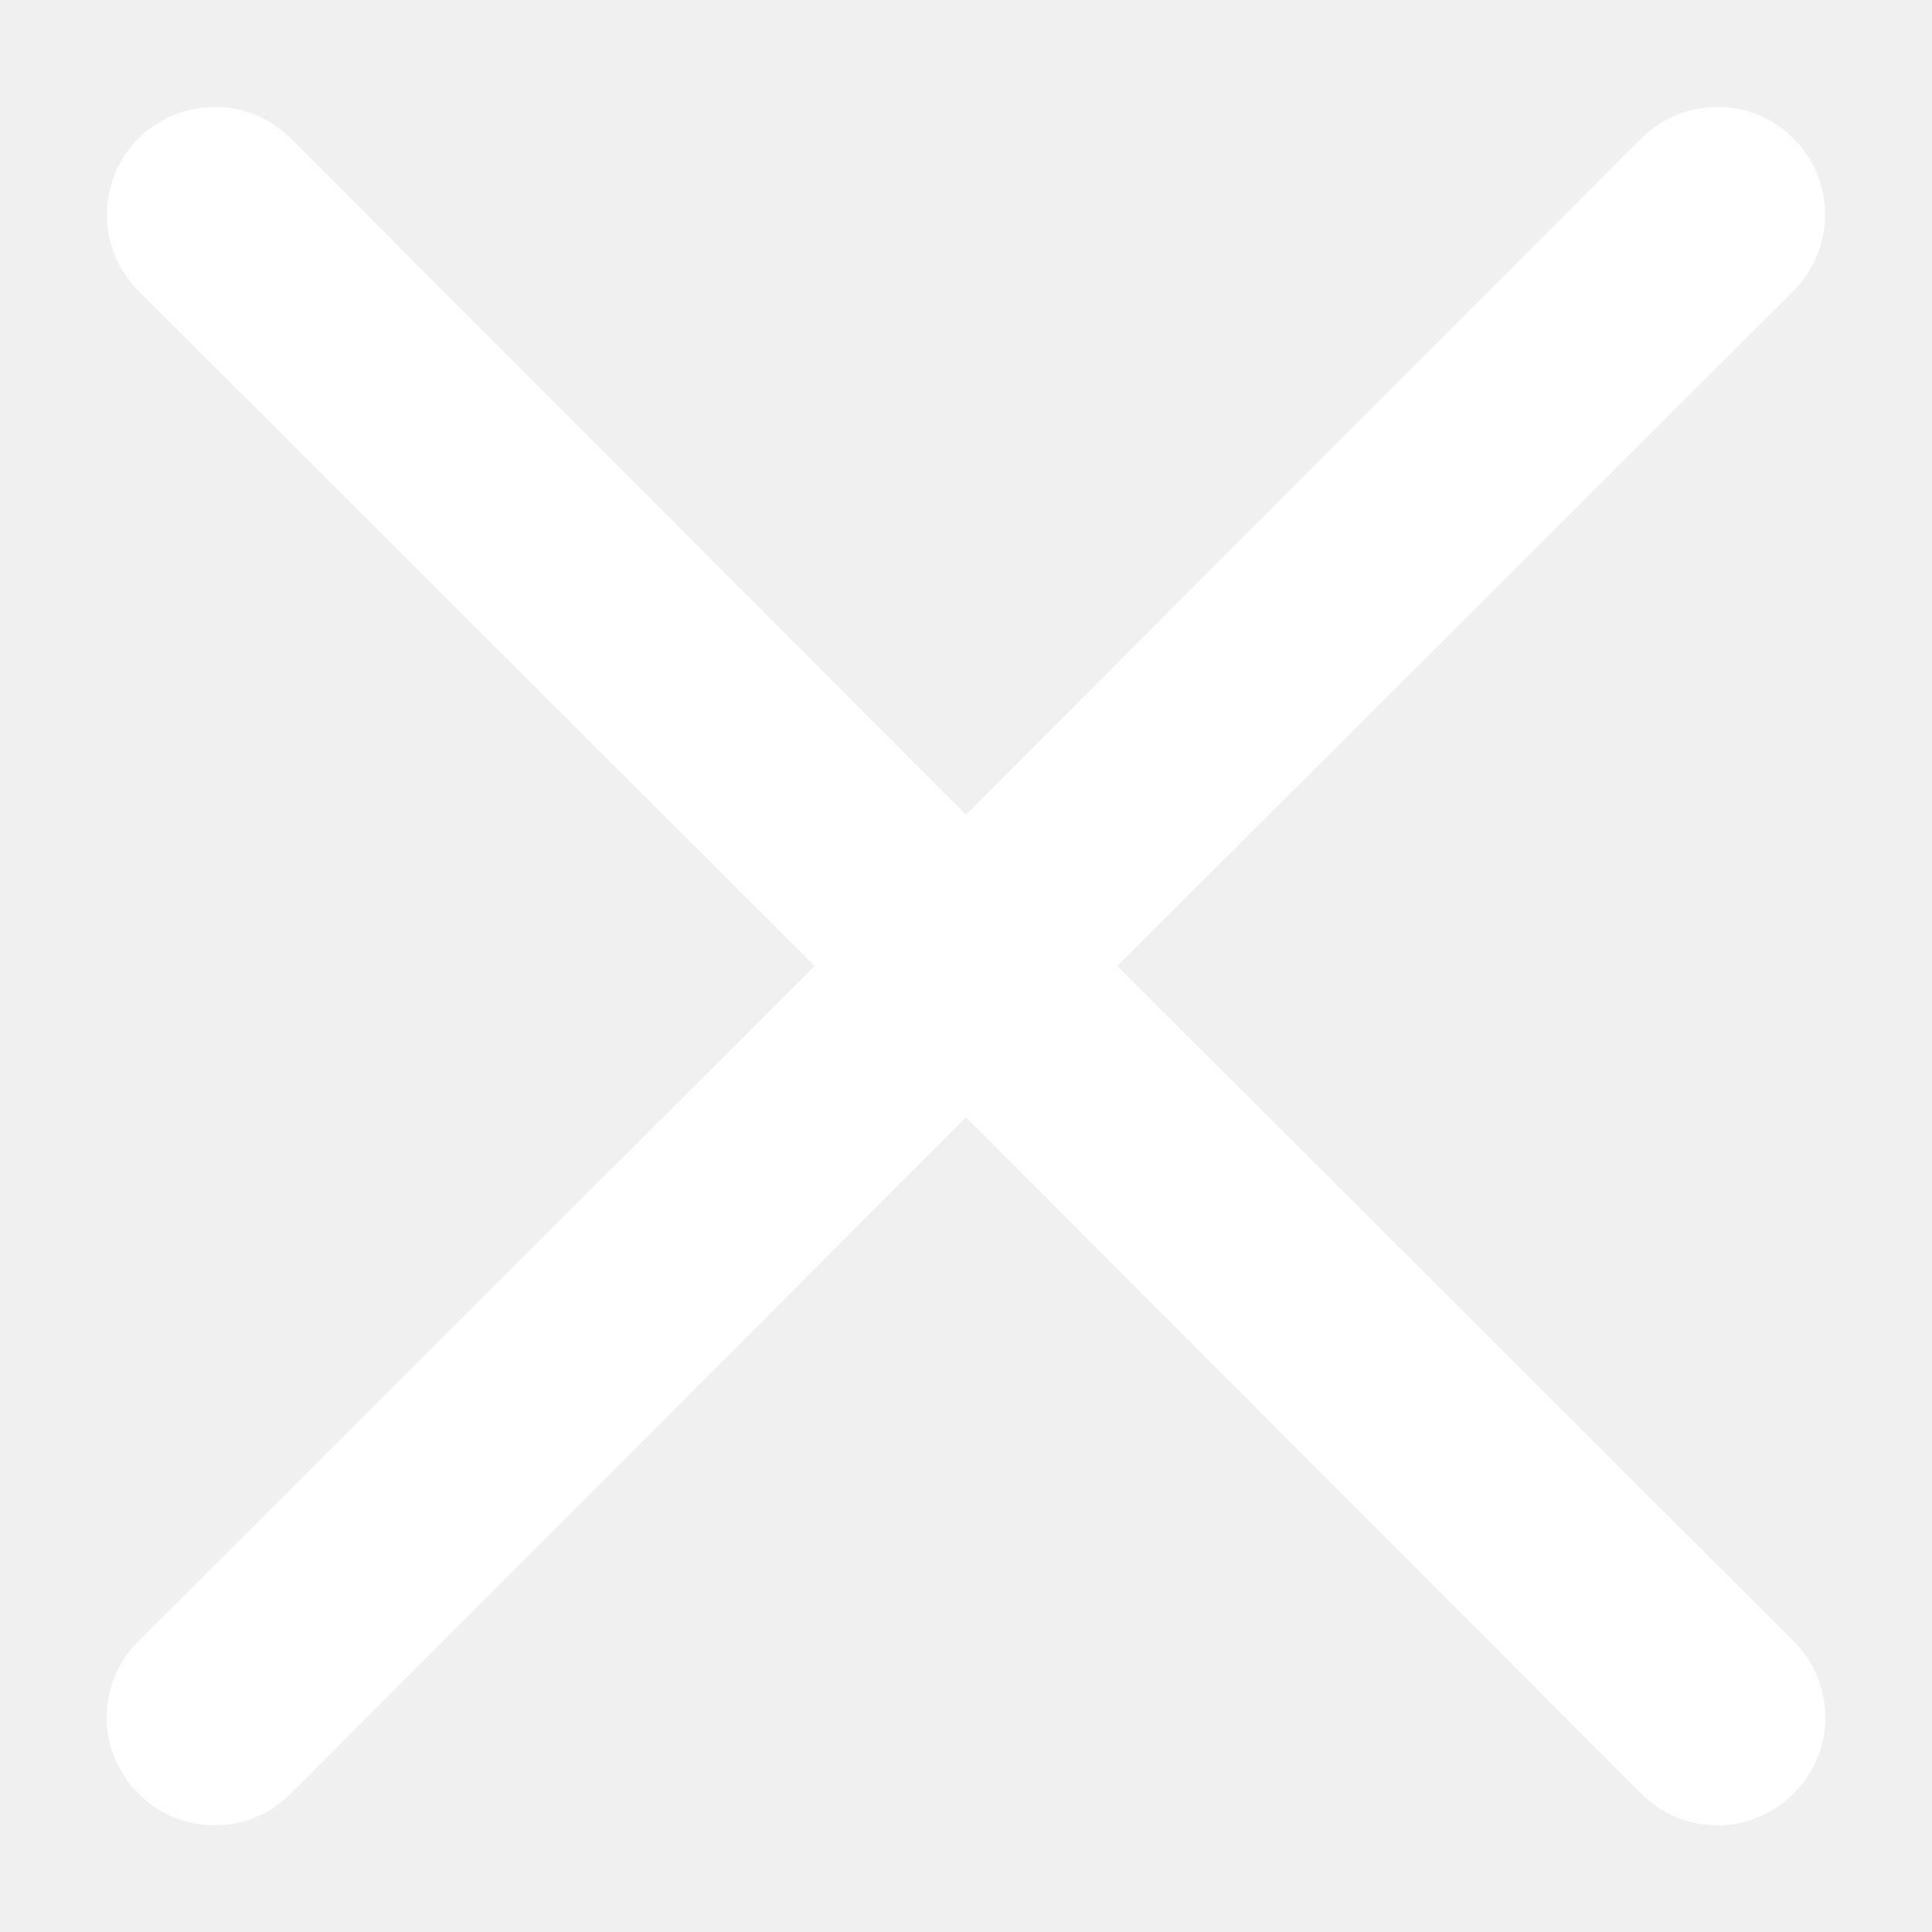
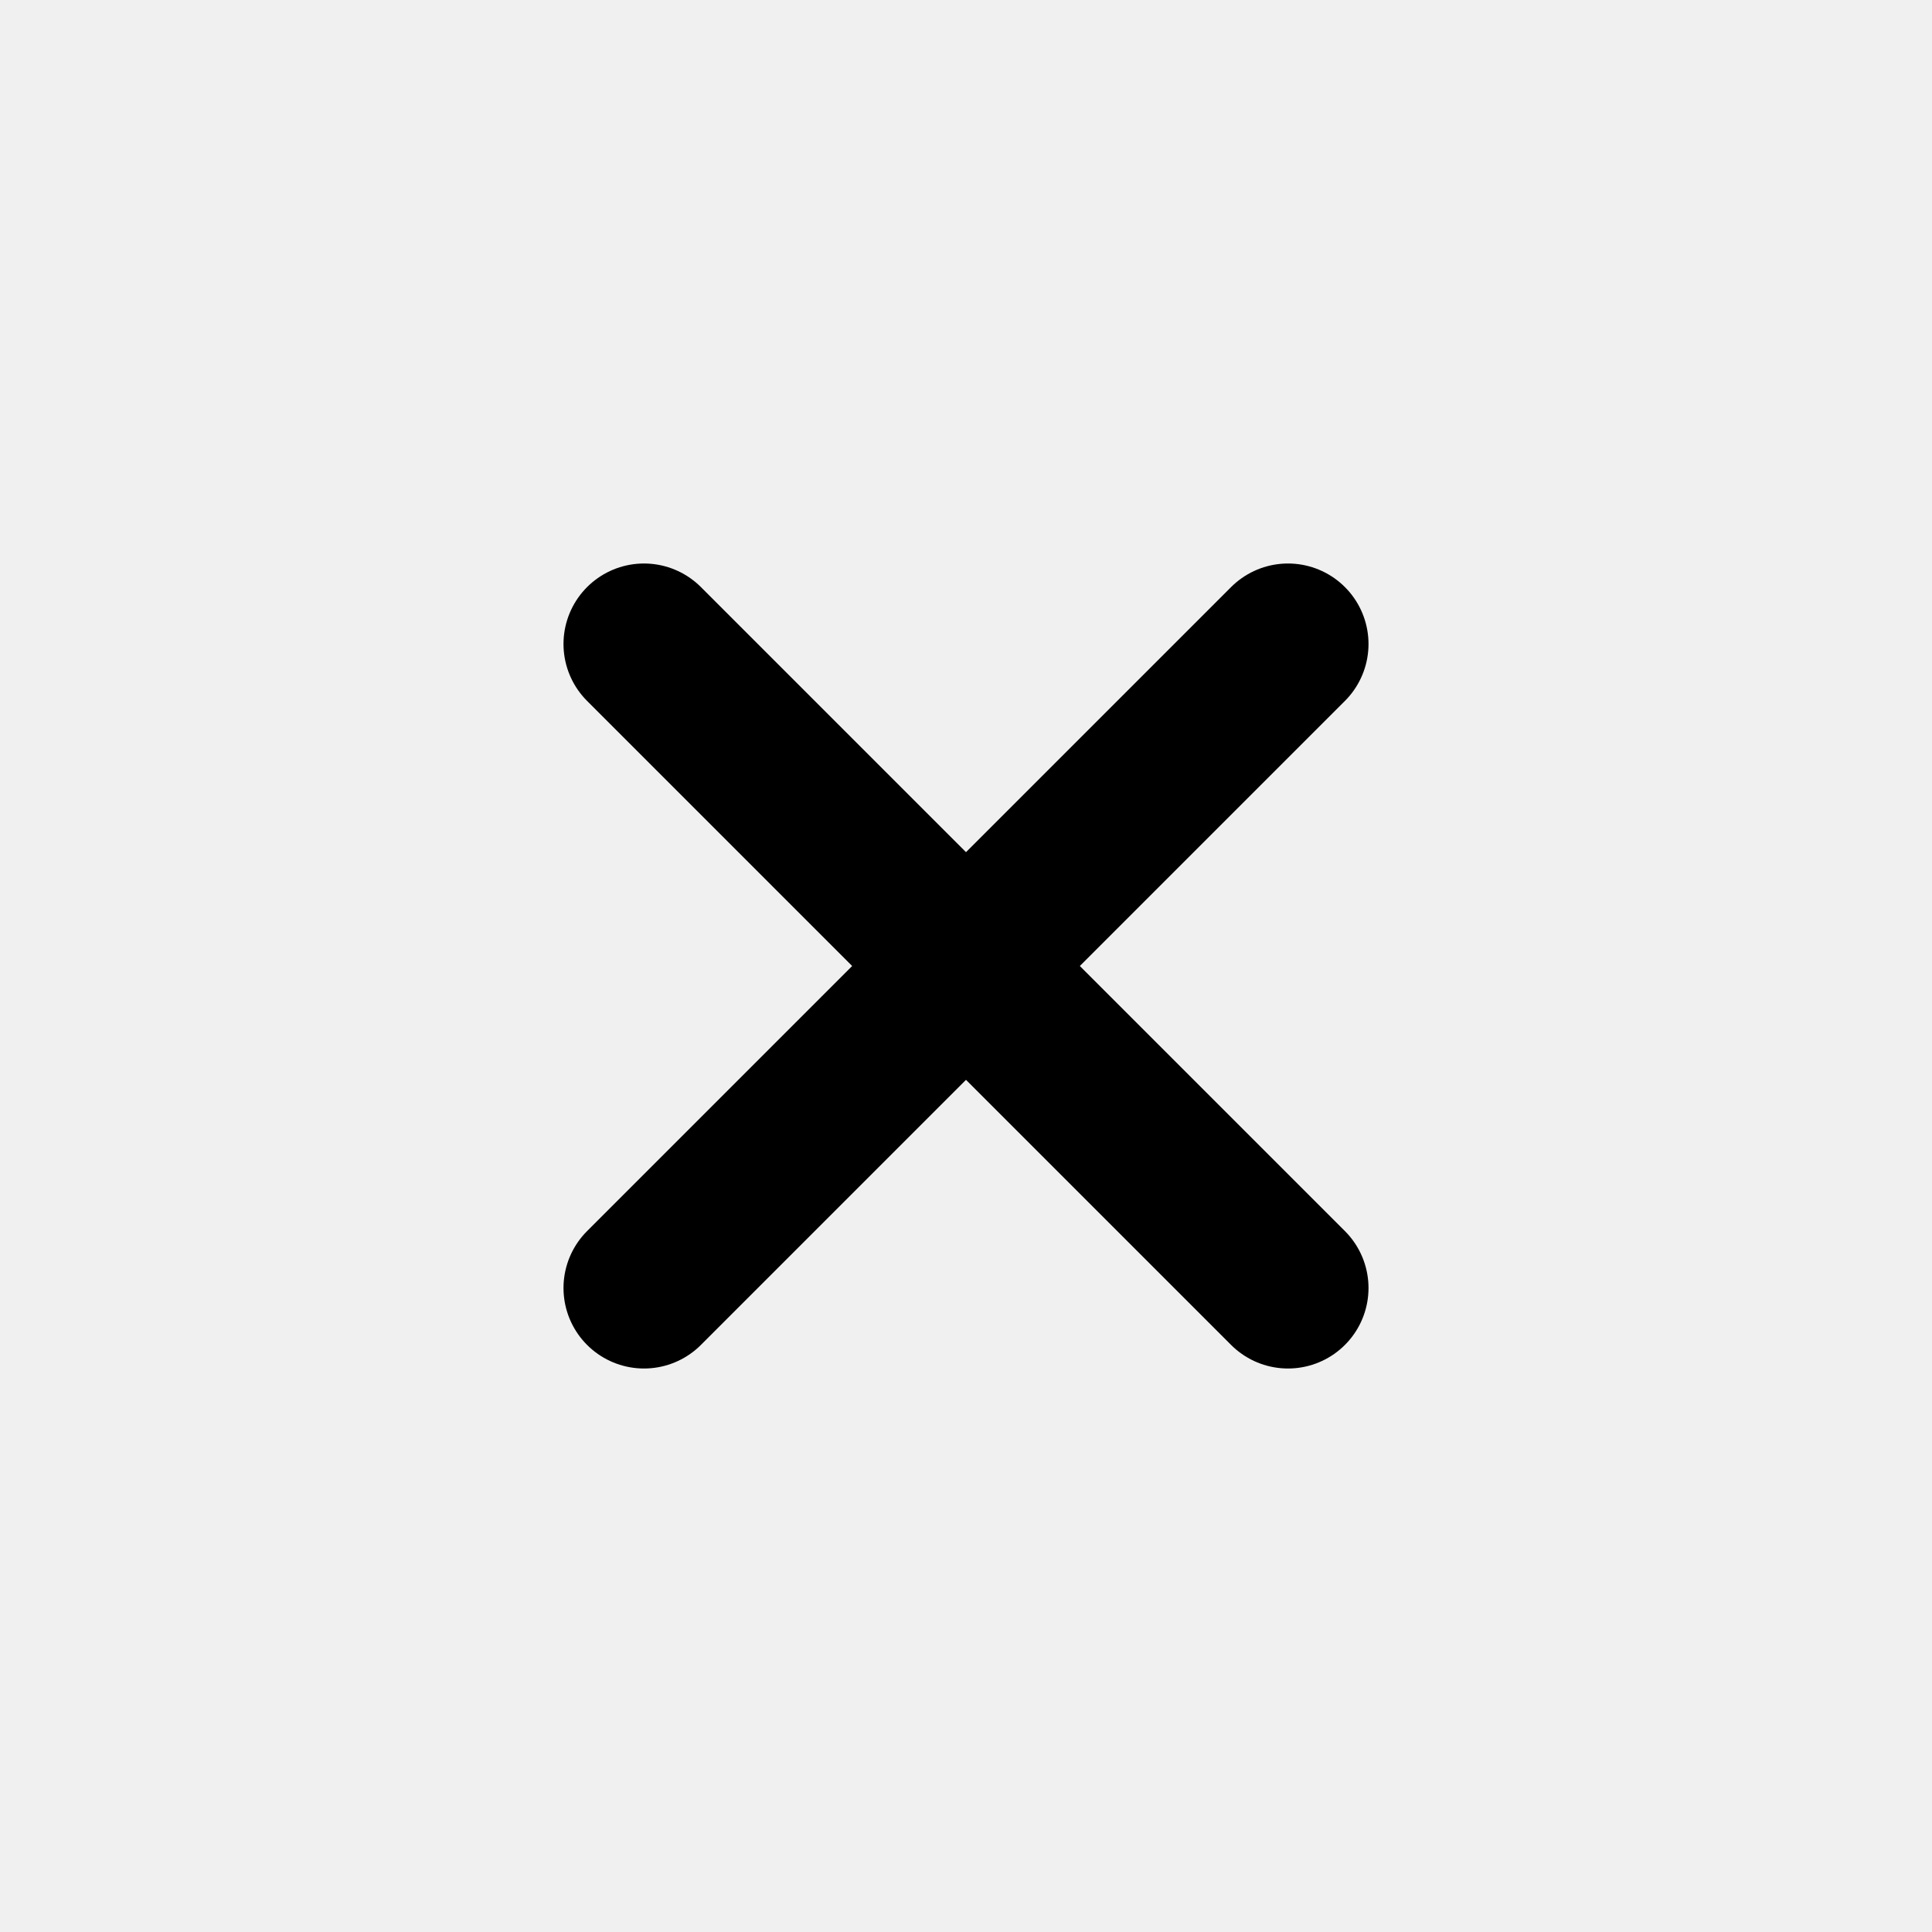
- <svg xmlns="http://www.w3.org/2000/svg" width="18" height="18" viewBox="0 0 18 18" fill="#FFF">
-   <path d="M10.41 9L16.71 2.71C16.898 2.522 17.004 2.266 17.004 2C17.004 1.734 16.898 1.478 16.71 1.29C16.522 1.102 16.266 0.996 16 0.996C15.734 0.996 15.478 1.102 15.29 1.29L9 7.59L2.71 1.29C2.522 1.102 2.266 0.996 2 0.996C1.734 0.996 1.478 1.102 1.29 1.29C1.102 1.478 0.996 1.734 0.996 2C0.996 2.266 1.102 2.522 1.29 2.71L7.59 9L1.29 15.29C1.196 15.383 1.122 15.494 1.071 15.615C1.02 15.737 0.994 15.868 0.994 16C0.994 16.132 1.02 16.263 1.071 16.385C1.122 16.506 1.196 16.617 1.29 16.71C1.383 16.804 1.494 16.878 1.615 16.929C1.737 16.98 1.868 17.006 2 17.006C2.132 17.006 2.263 16.98 2.385 16.929C2.506 16.878 2.617 16.804 2.71 16.71L9 10.41L15.29 16.71C15.383 16.804 15.493 16.878 15.615 16.929C15.737 16.98 15.868 17.006 16 17.006C16.132 17.006 16.263 16.98 16.384 16.929C16.506 16.878 16.617 16.804 16.71 16.71C16.804 16.617 16.878 16.506 16.929 16.385C16.98 16.263 17.006 16.132 17.006 16C17.006 15.868 16.98 15.737 16.929 15.615C16.878 15.494 16.804 15.383 16.71 15.29L10.41 9Z" fill="#FFFFFF" />
+ <svg xmlns="http://www.w3.org/2000/svg" width="800px" height="800px" viewBox="0 0 24 24" fill="none">
+   <g id="Menu / Close_SM">
+     <path id="Vector" d="M16 16L12 12M12 12L8 8M12 12L16 8M12 12L8 16" stroke="#000000" stroke-width="2" stroke-linecap="round" stroke-linejoin="round" />
+   </g>
</svg>
